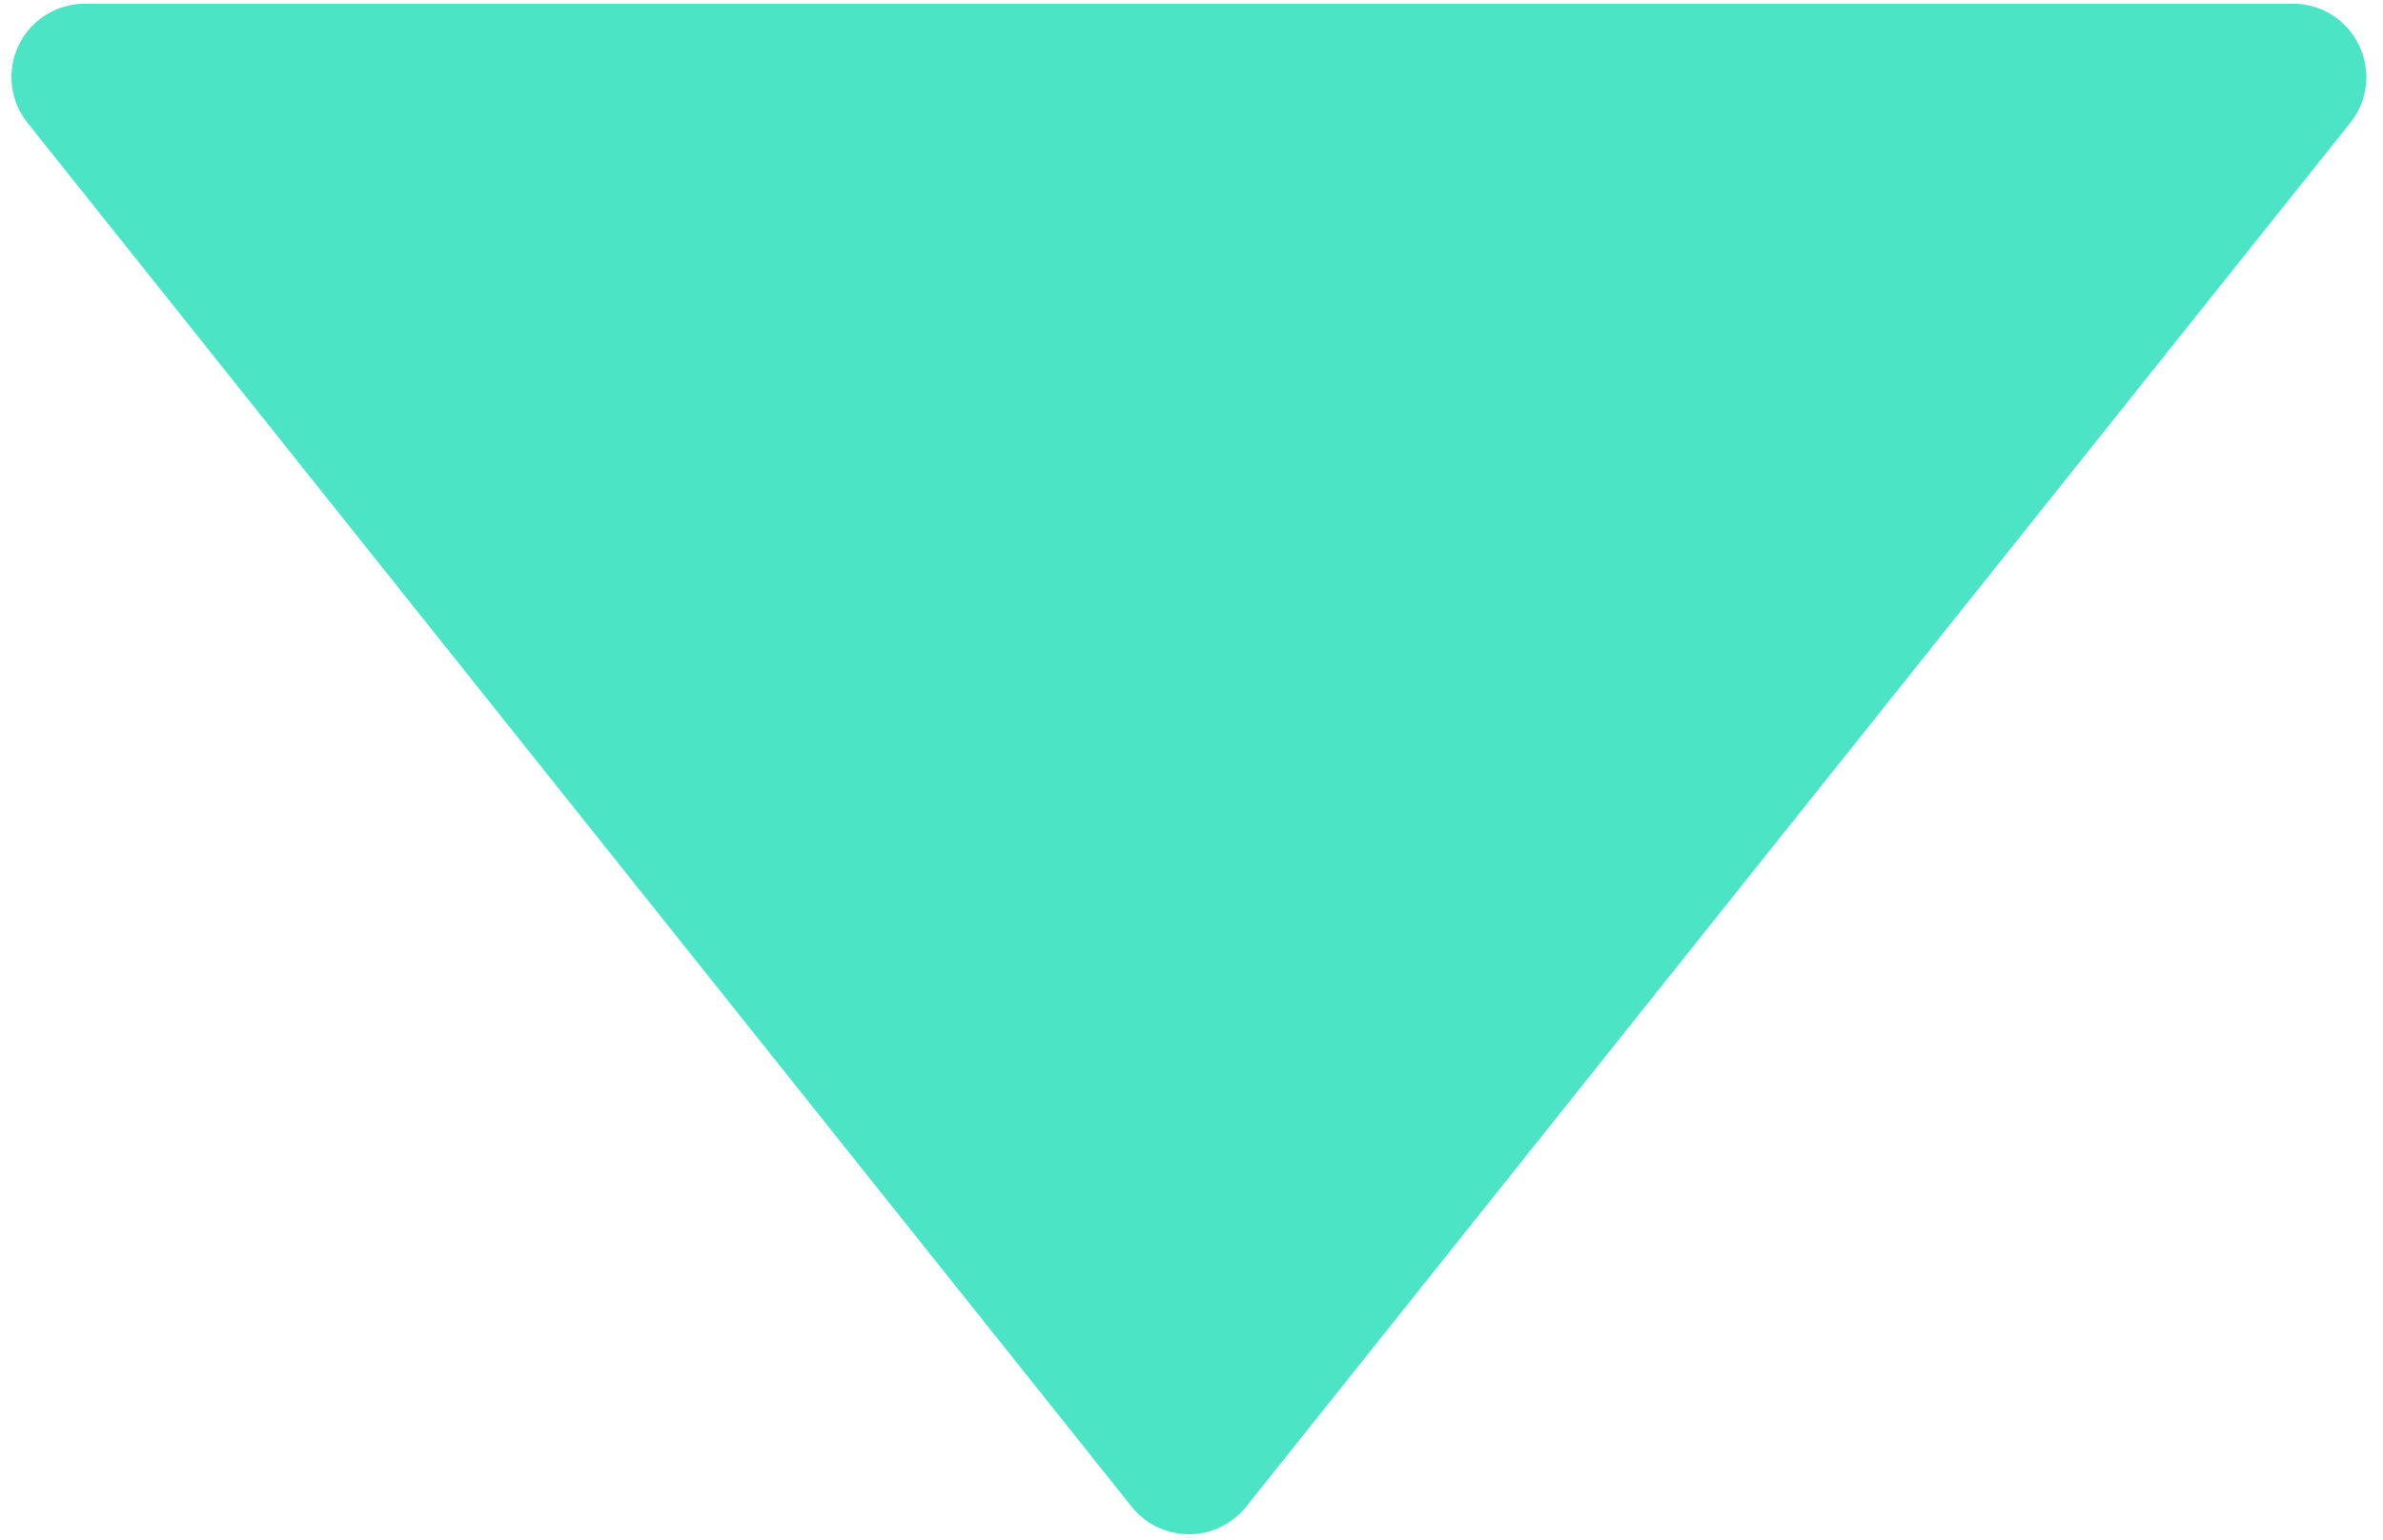
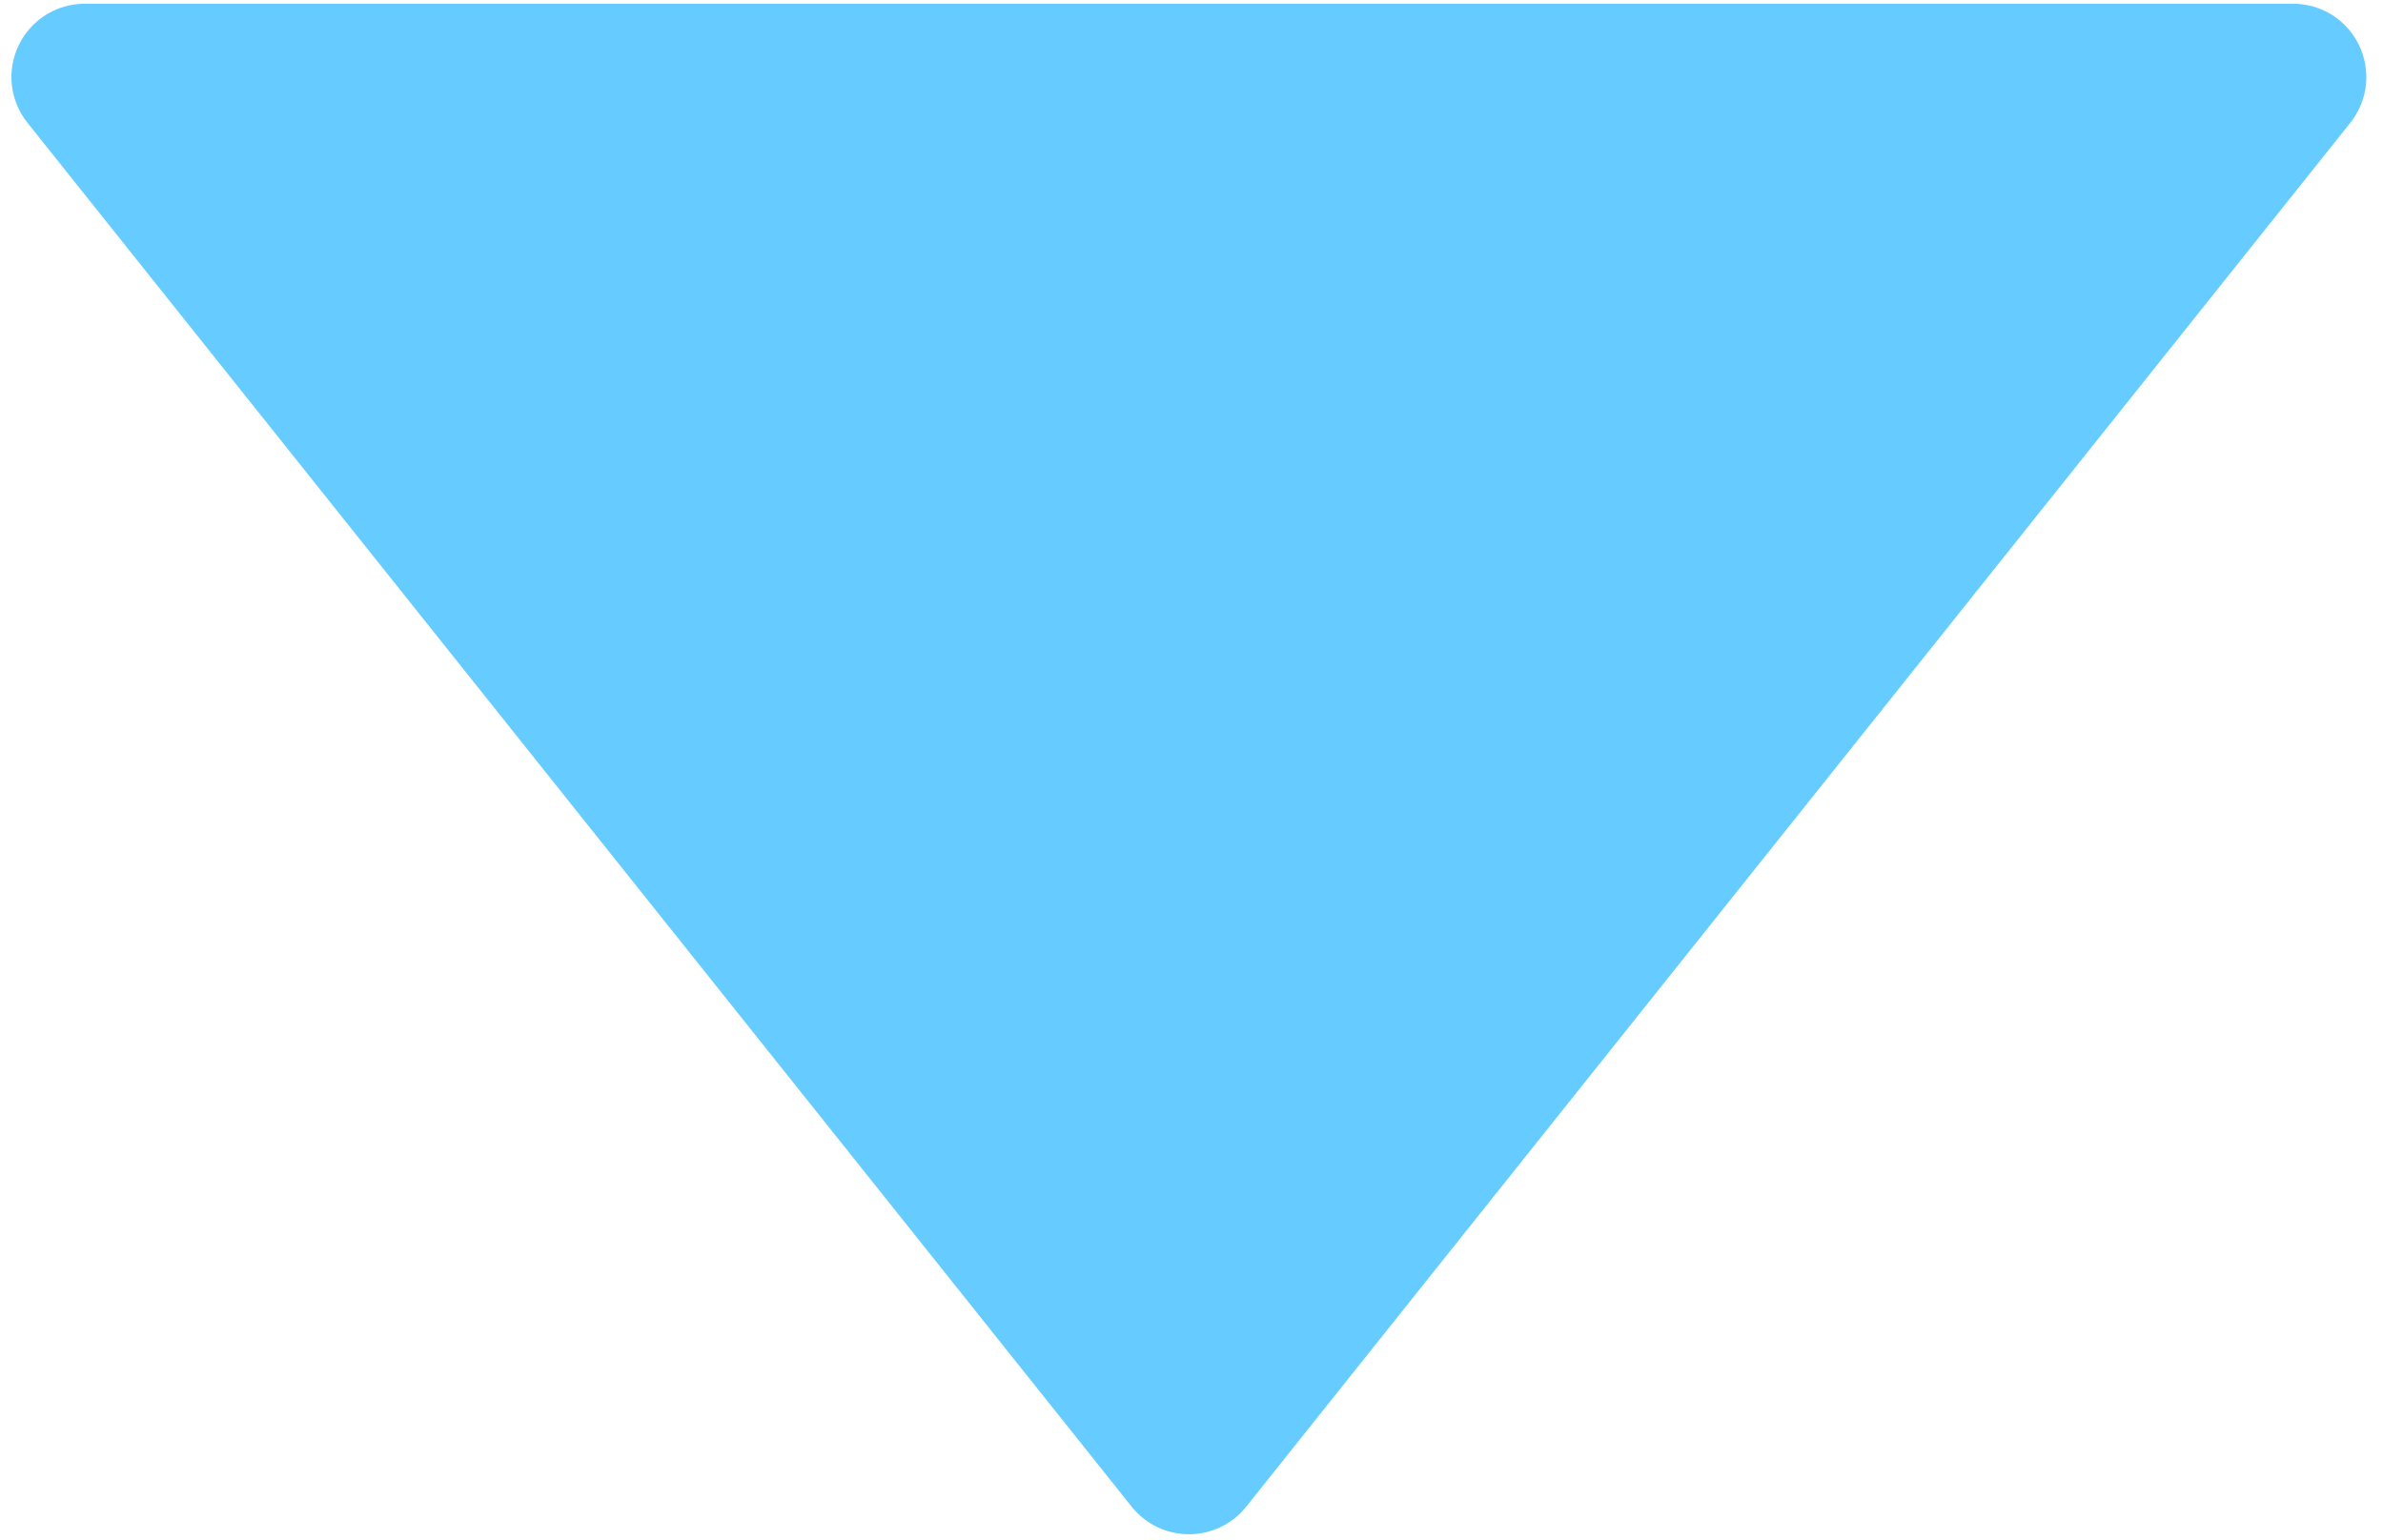
<svg xmlns="http://www.w3.org/2000/svg" width="65px" height="42px" viewBox="0 0 65 42" version="1.1">
  <defs />
  <g id="Page-1" stroke="none" stroke-width="1" fill="none" fill-rule="evenodd">
-     <g id="animation_skip_down" fill-rule="nonzero" fill="#4BE4C4">
+     <g id="animation_skip_down" fill-rule="nonzero" fill="#66CCFF">
      <path d="M62.547,0.102 L2.312,0.102 C1.543,0.102 0.843,0.541 0.51,1.235 C0.176,1.926 0.269,2.749 0.748,3.348 L30.867,41.106 C31.247,41.582 31.822,41.859 32.43,41.859 C33.038,41.859 33.614,41.582 33.993,41.106 L64.11,3.348 C64.589,2.747 64.681,1.926 64.347,1.235 C64.016,0.541 63.317,0.102 62.547,0.102 Z" id="Shape" />
    </g>
  </g>
</svg>
